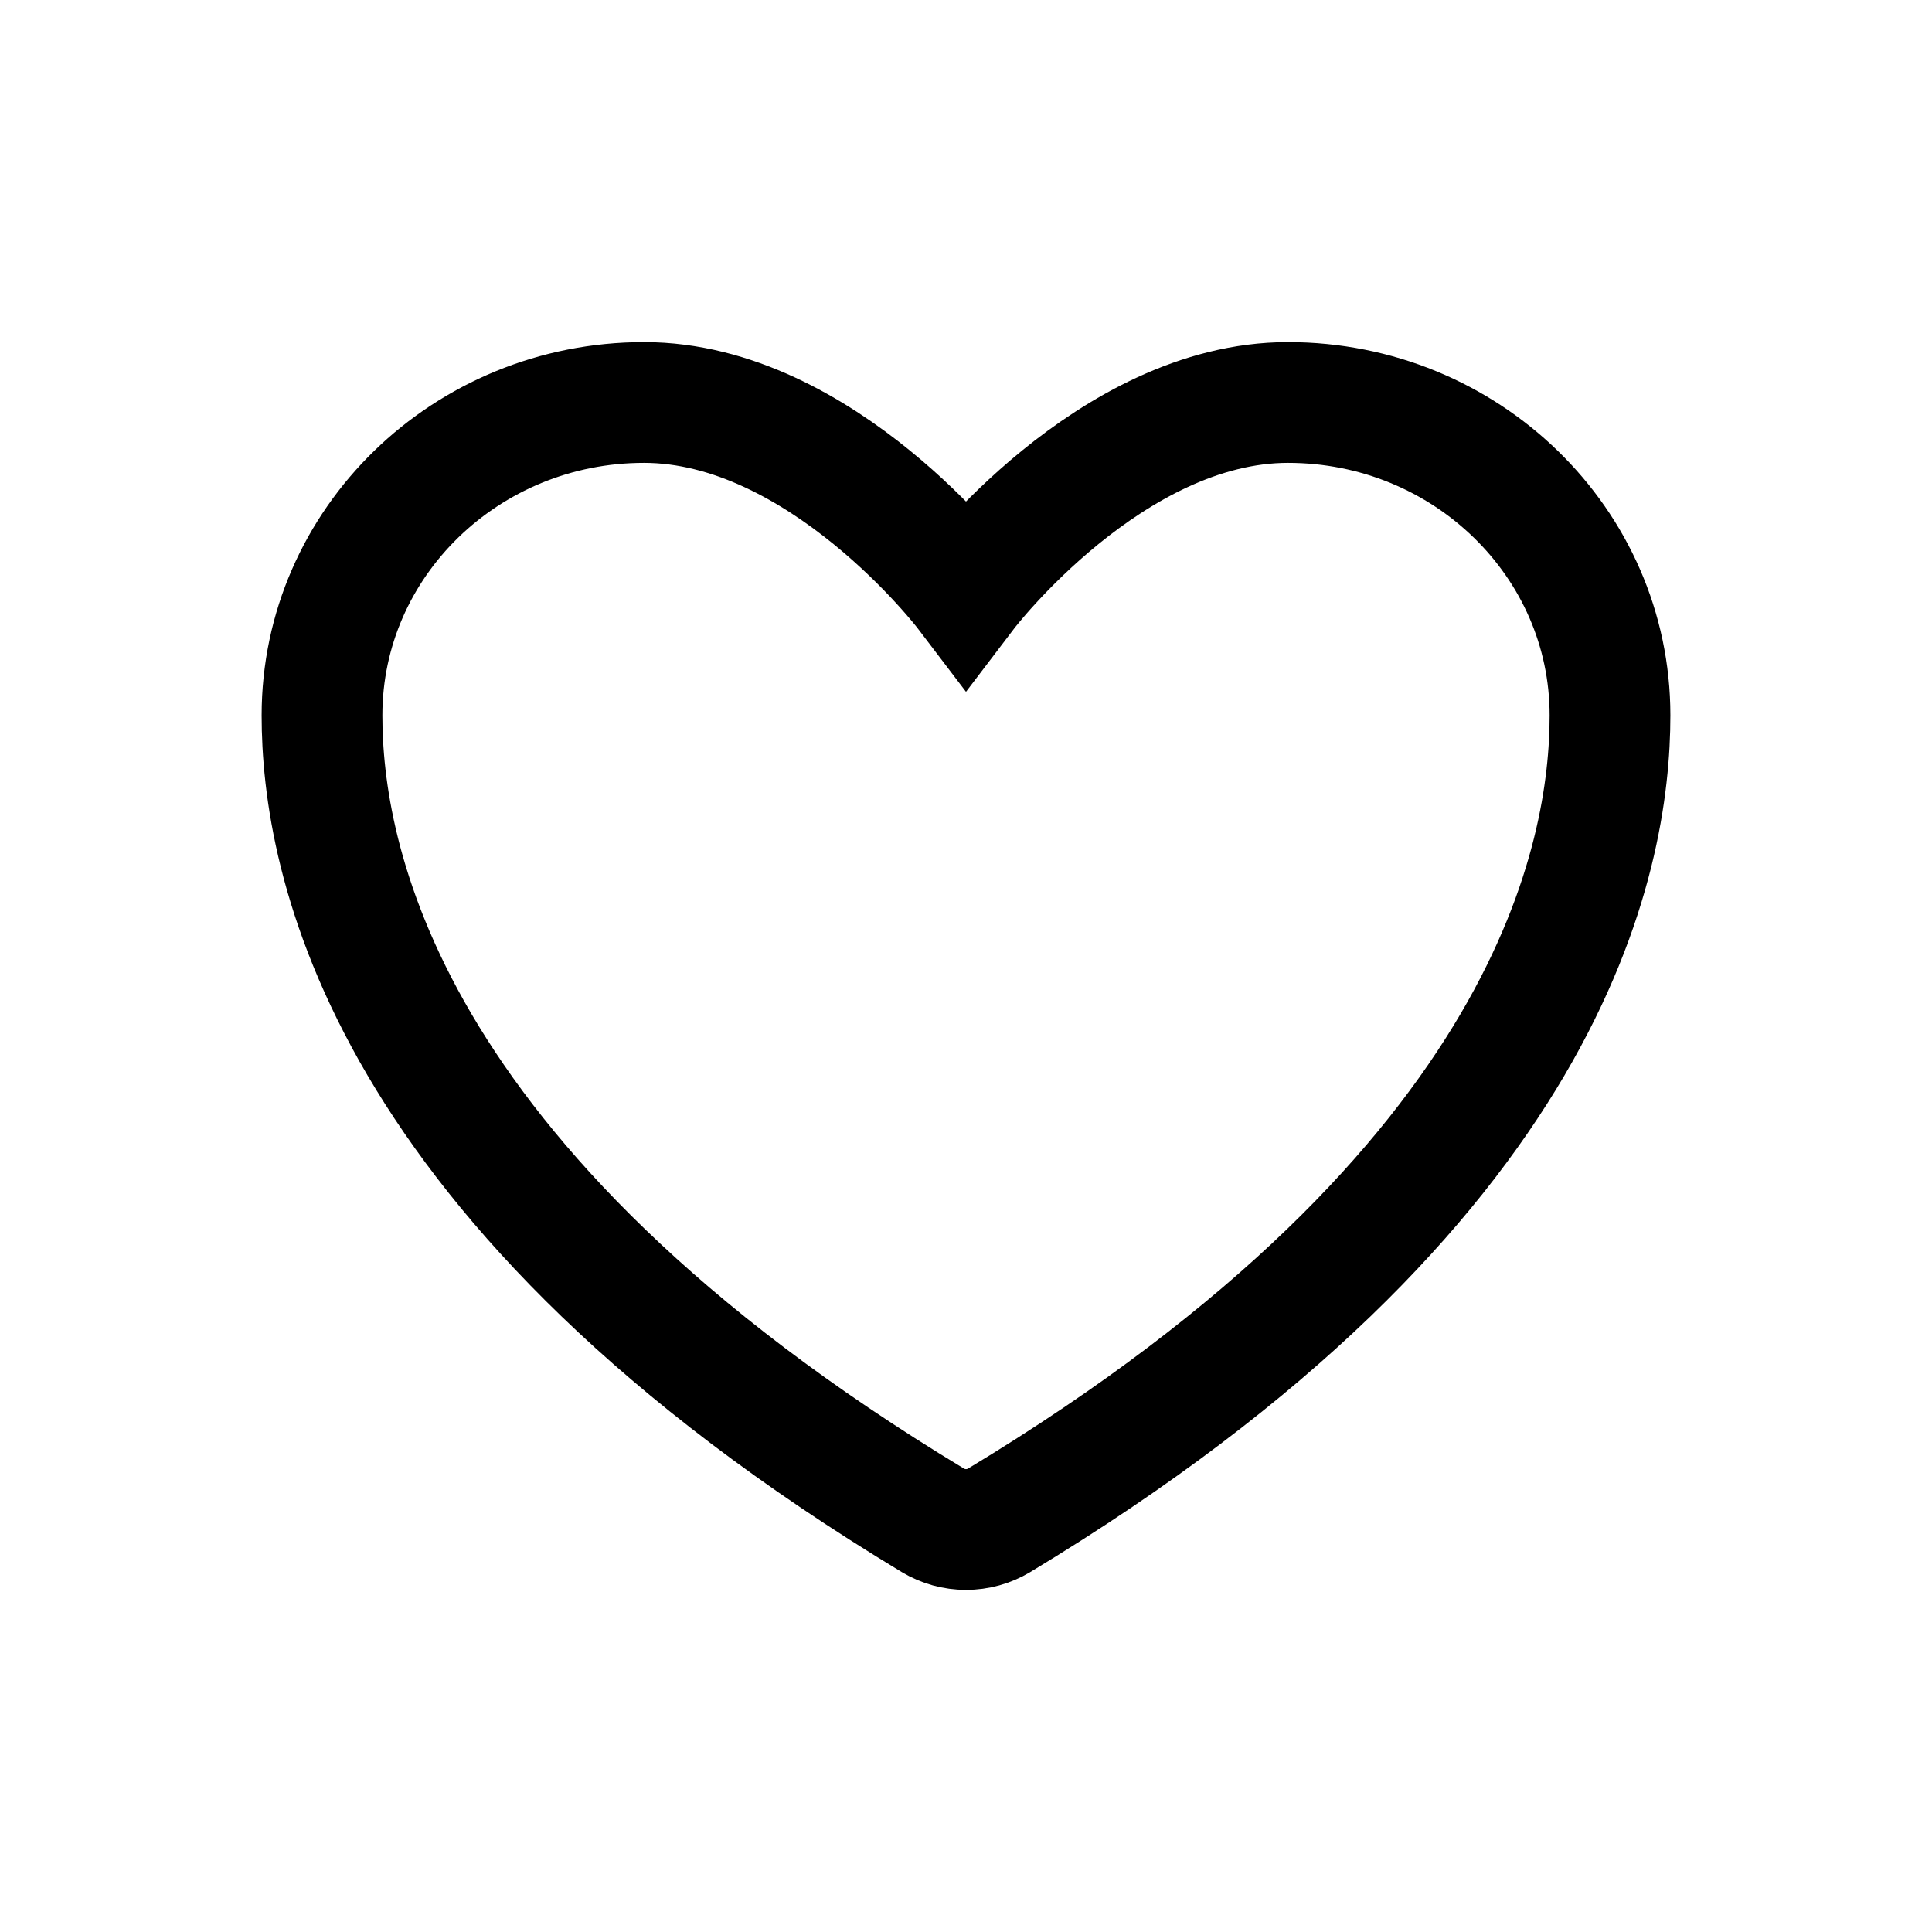
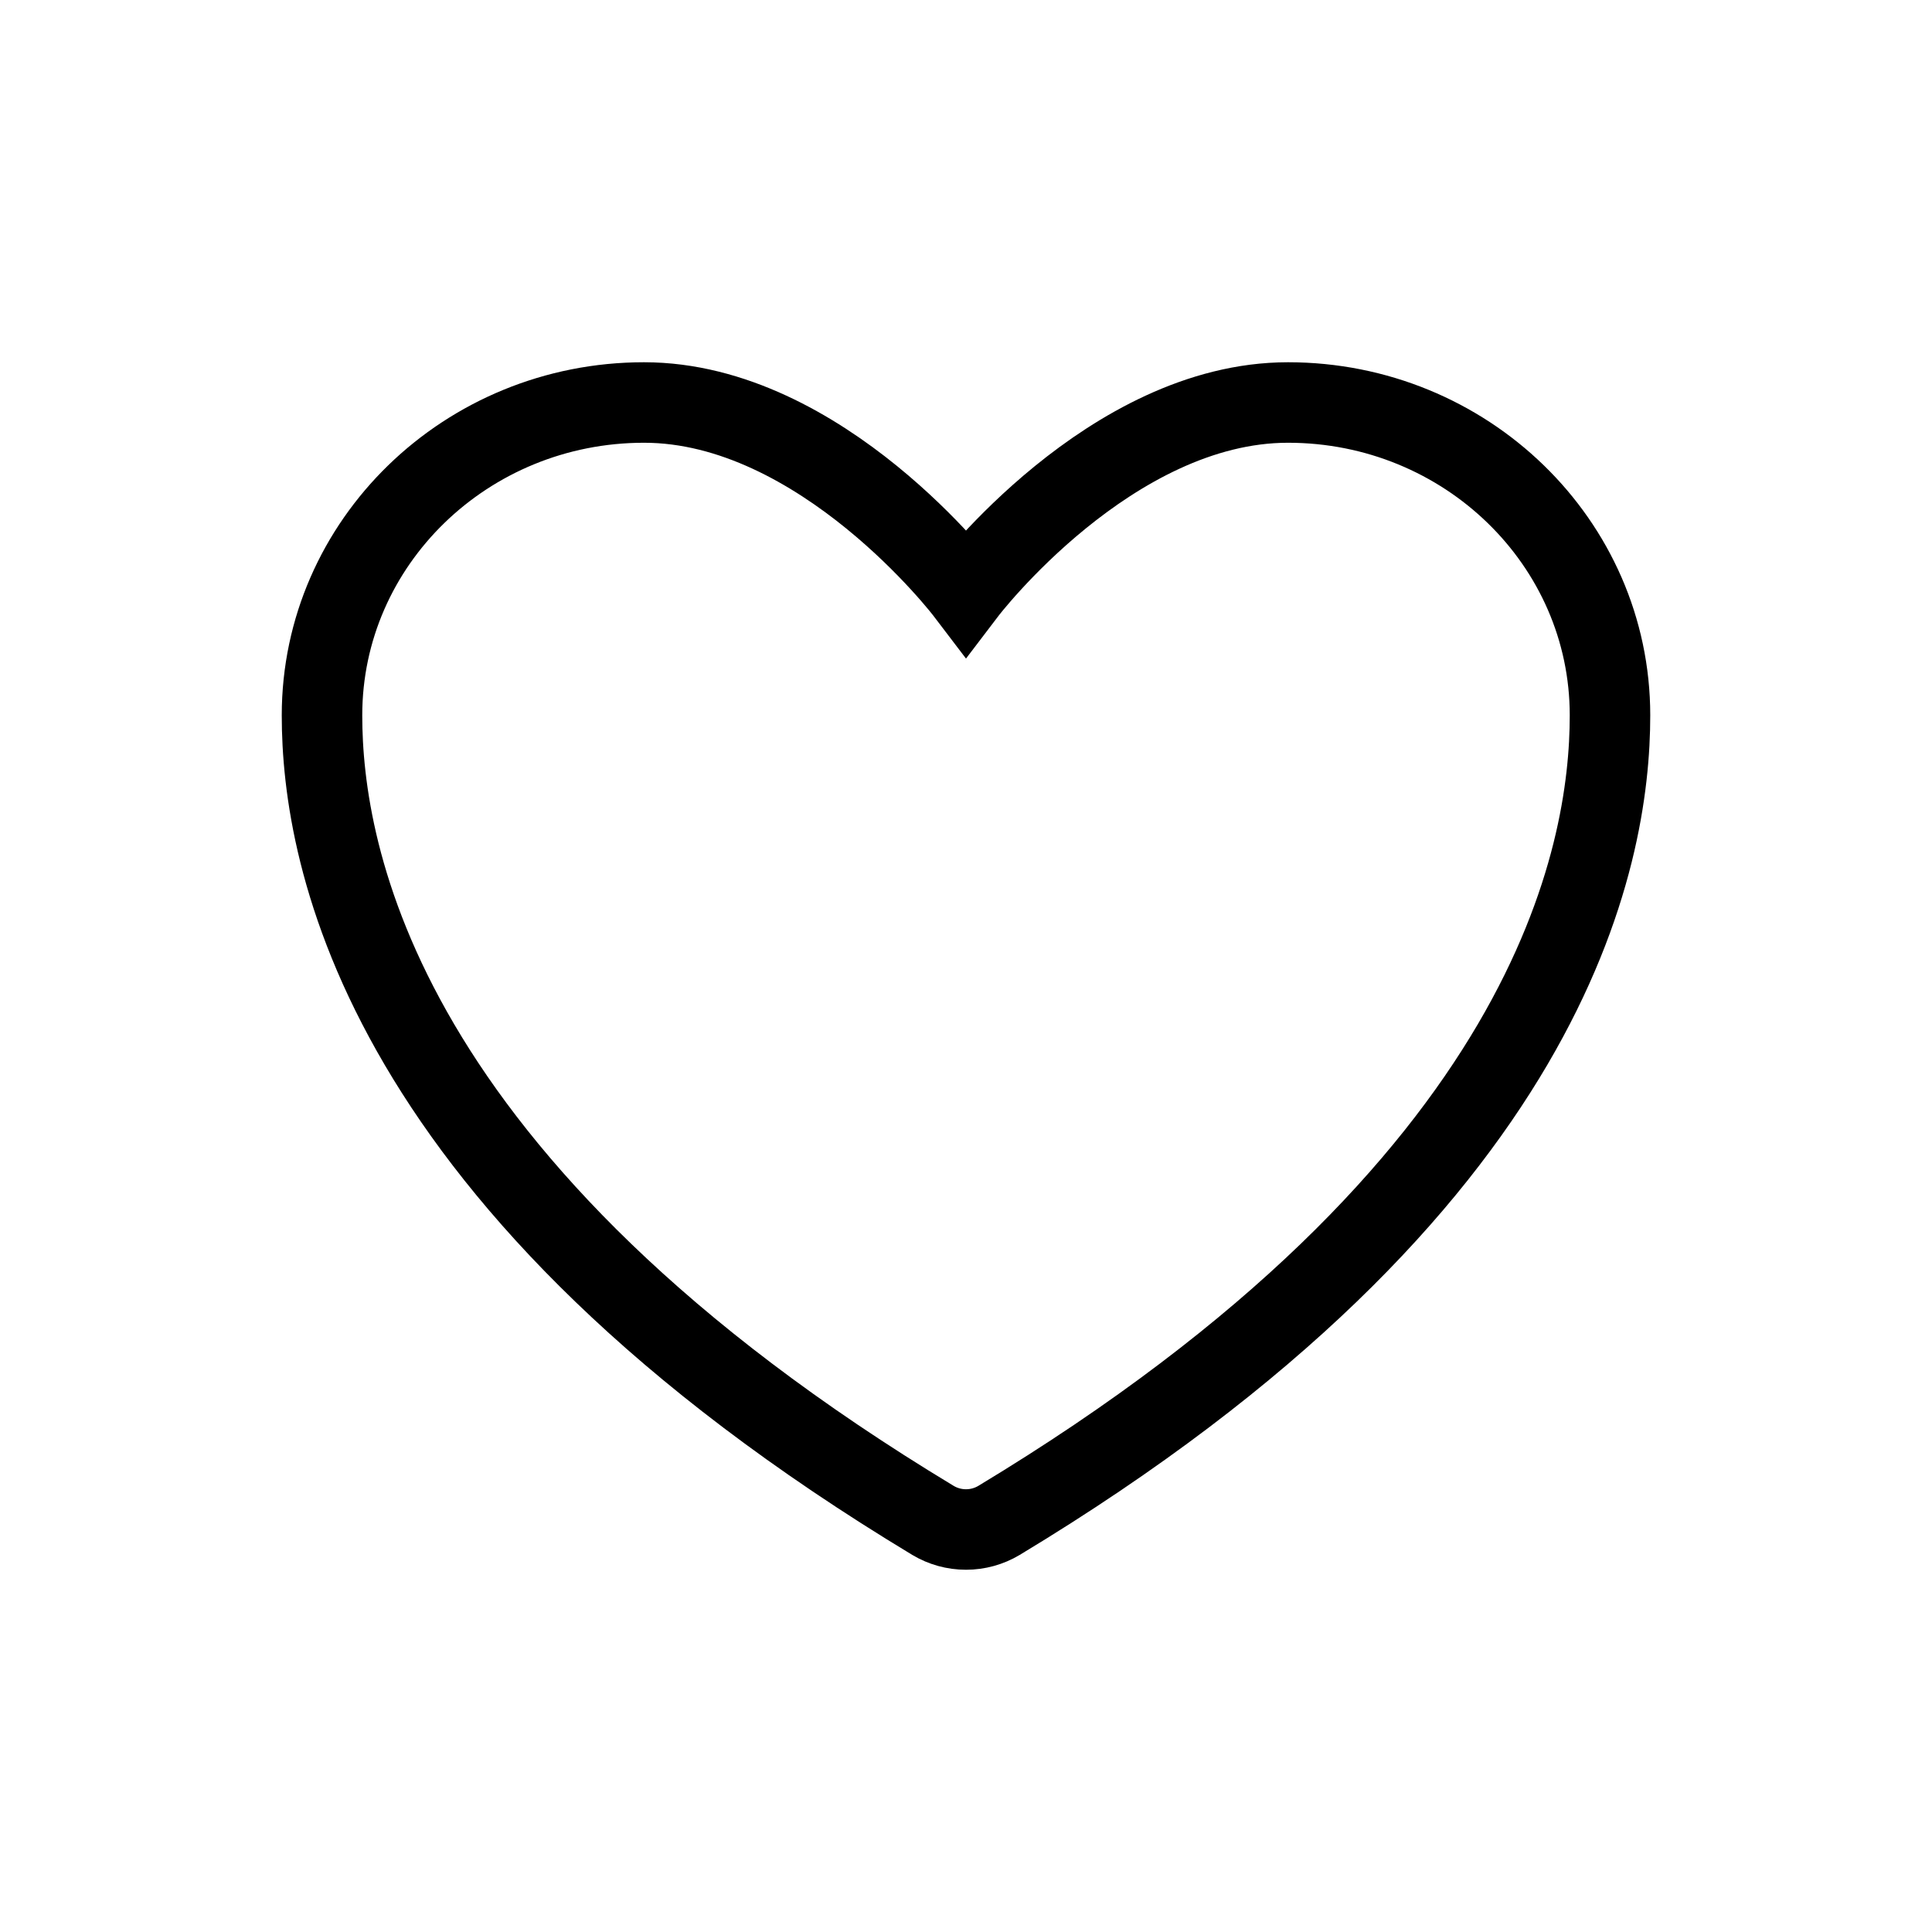
<svg xmlns="http://www.w3.org/2000/svg" width="24" height="24" viewBox="0 0 24 24" fill="none">
-   <path d="M8 5C5.791 5 4 6.74 4 8.886C4 10.618 4.7 14.73 11.59 18.887C11.714 18.961 11.855 19 12 19C12.145 19 12.286 18.961 12.41 18.887C19.3 14.73 20 10.618 20 8.886C20 6.74 18.209 5 16 5C13.791 5 12 7.355 12 7.355C12 7.355 10.209 5 8 5Z" stroke="black" stroke-width="1.5" strokeLinecap="round" strokeLinejoin="round" />
+   <path d="M8 5C5.791 5 4 6.74 4 8.886C4 10.618 4.7 14.73 11.59 18.887C11.714 18.961 11.855 19 12 19C12.145 19 12.286 18.961 12.41 18.887C19.3 14.73 20 10.618 20 8.886C20 6.74 18.209 5 16 5C13.791 5 12 7.355 12 7.355C12 7.355 10.209 5 8 5Z" stroke="black" strokeWidth="1.5" strokeLinecap="round" strokeLinejoin="round" />
</svg>
